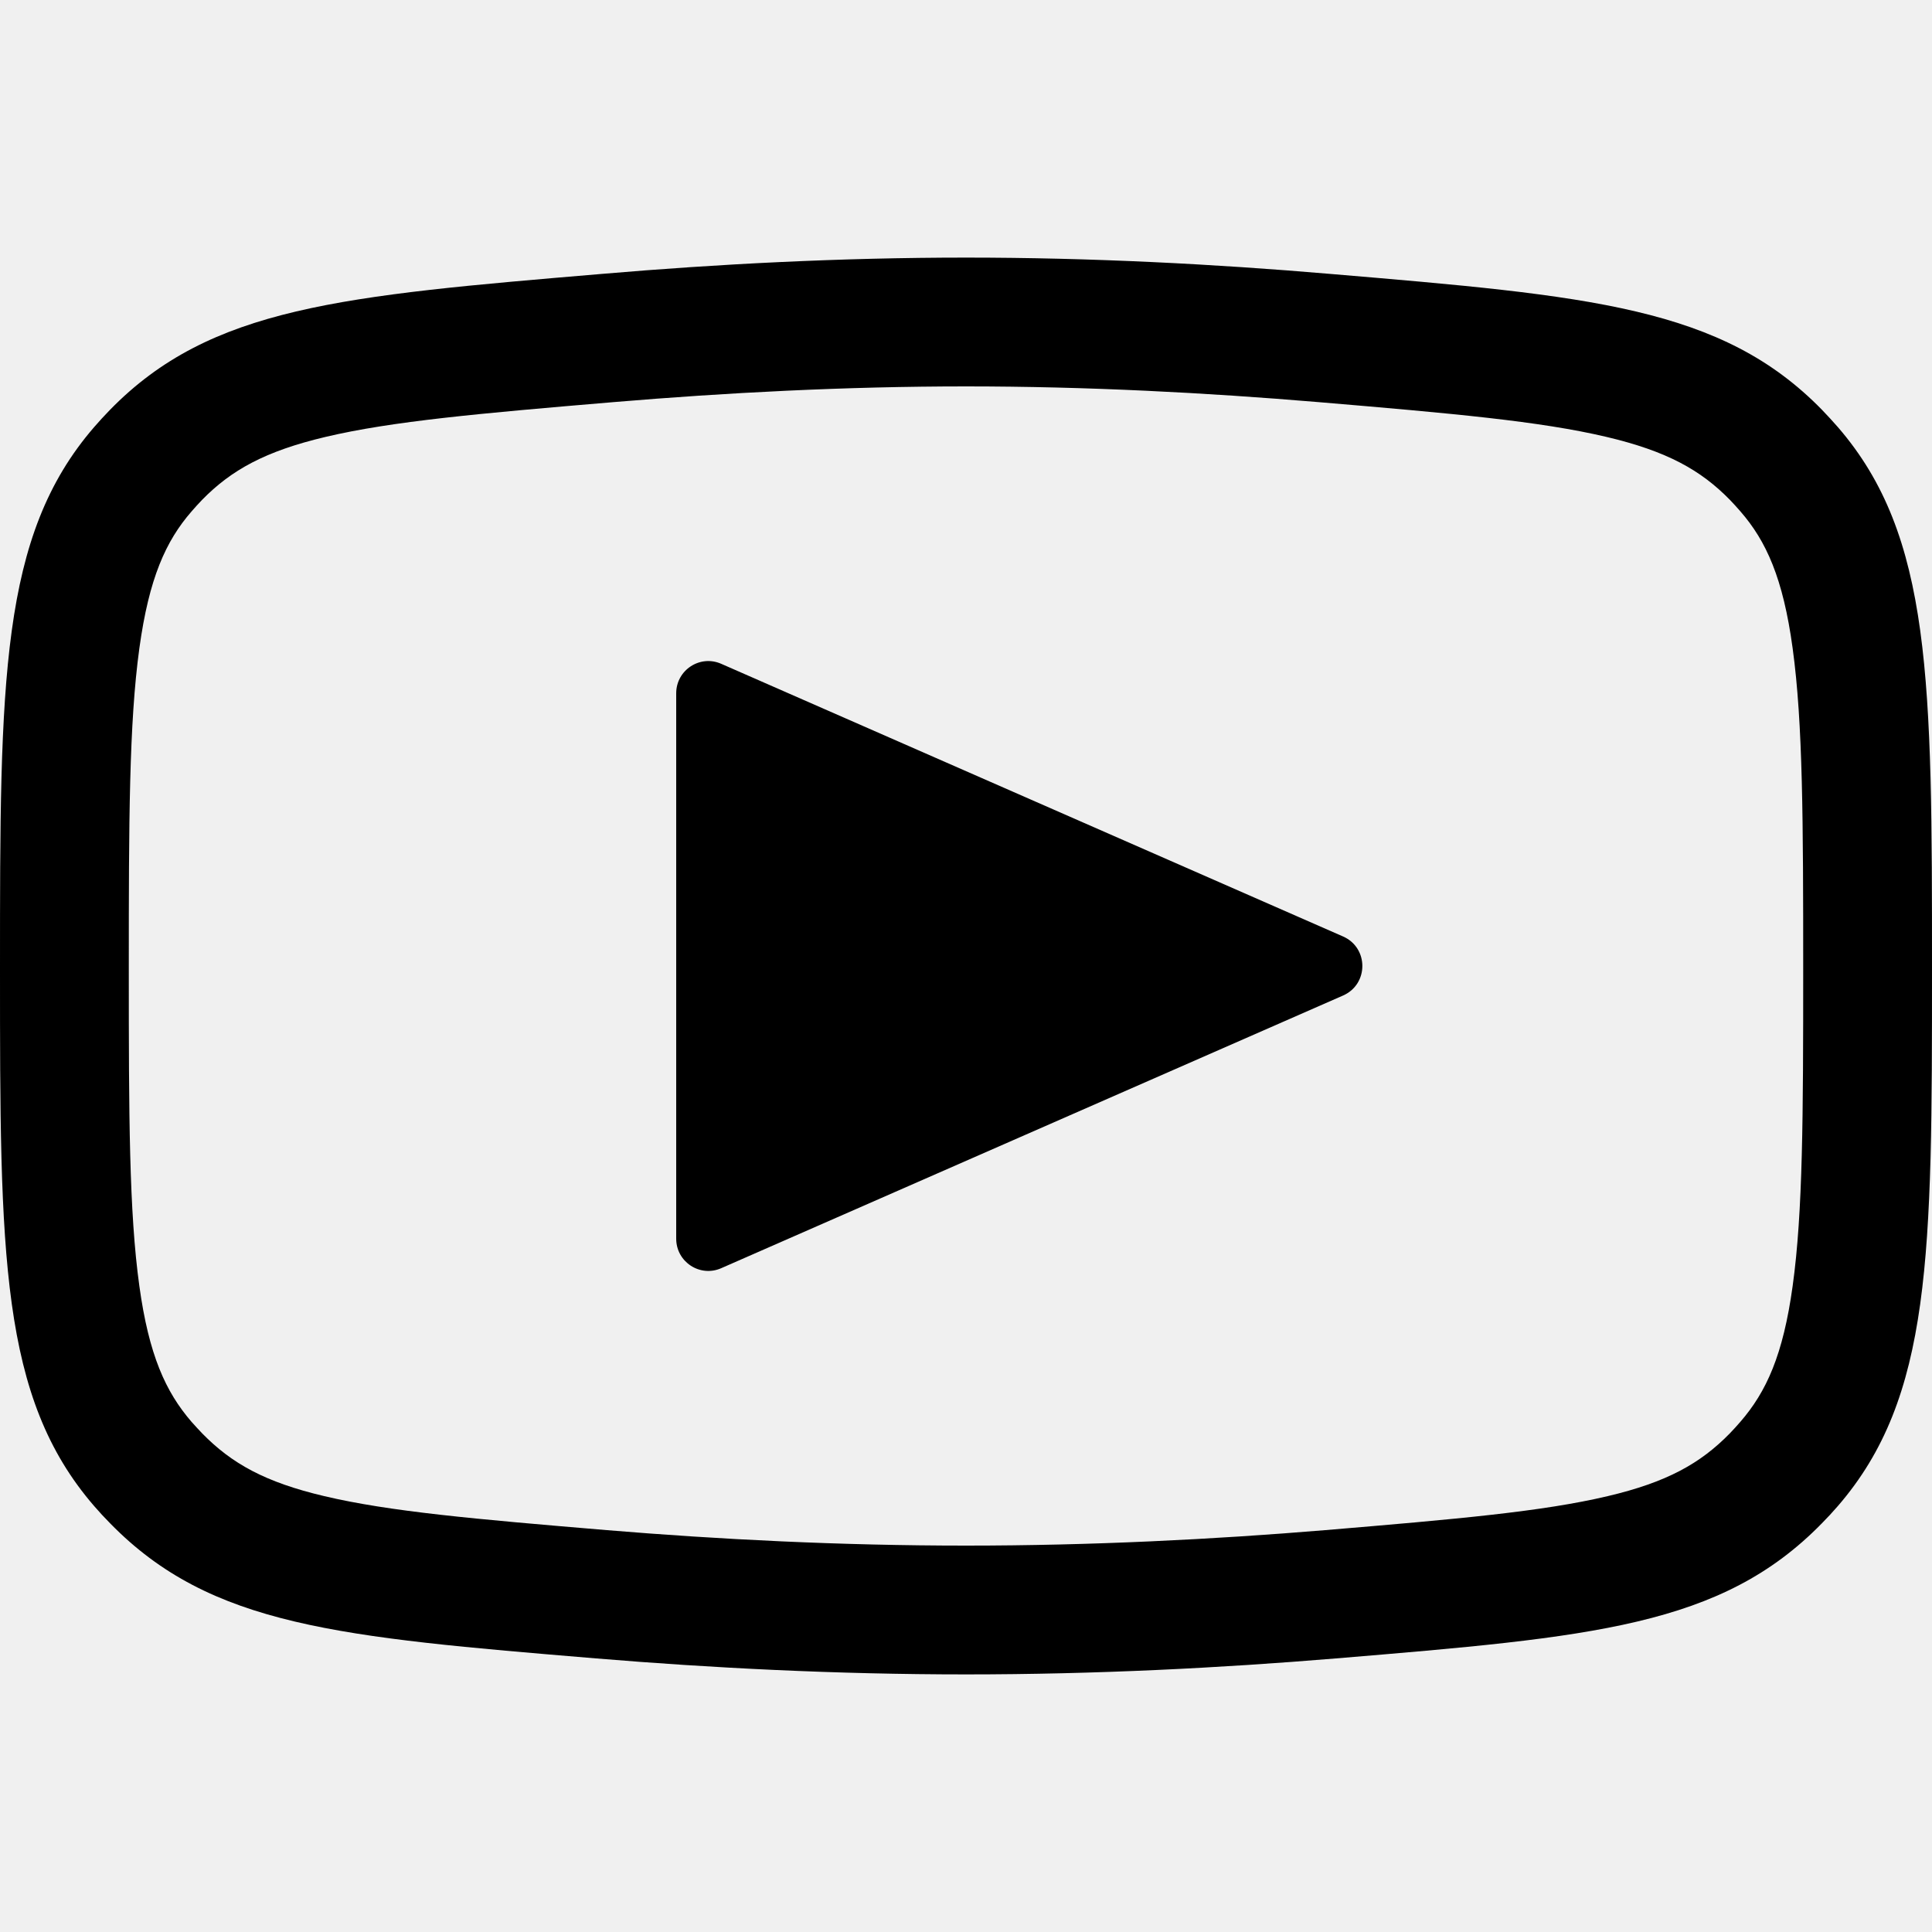
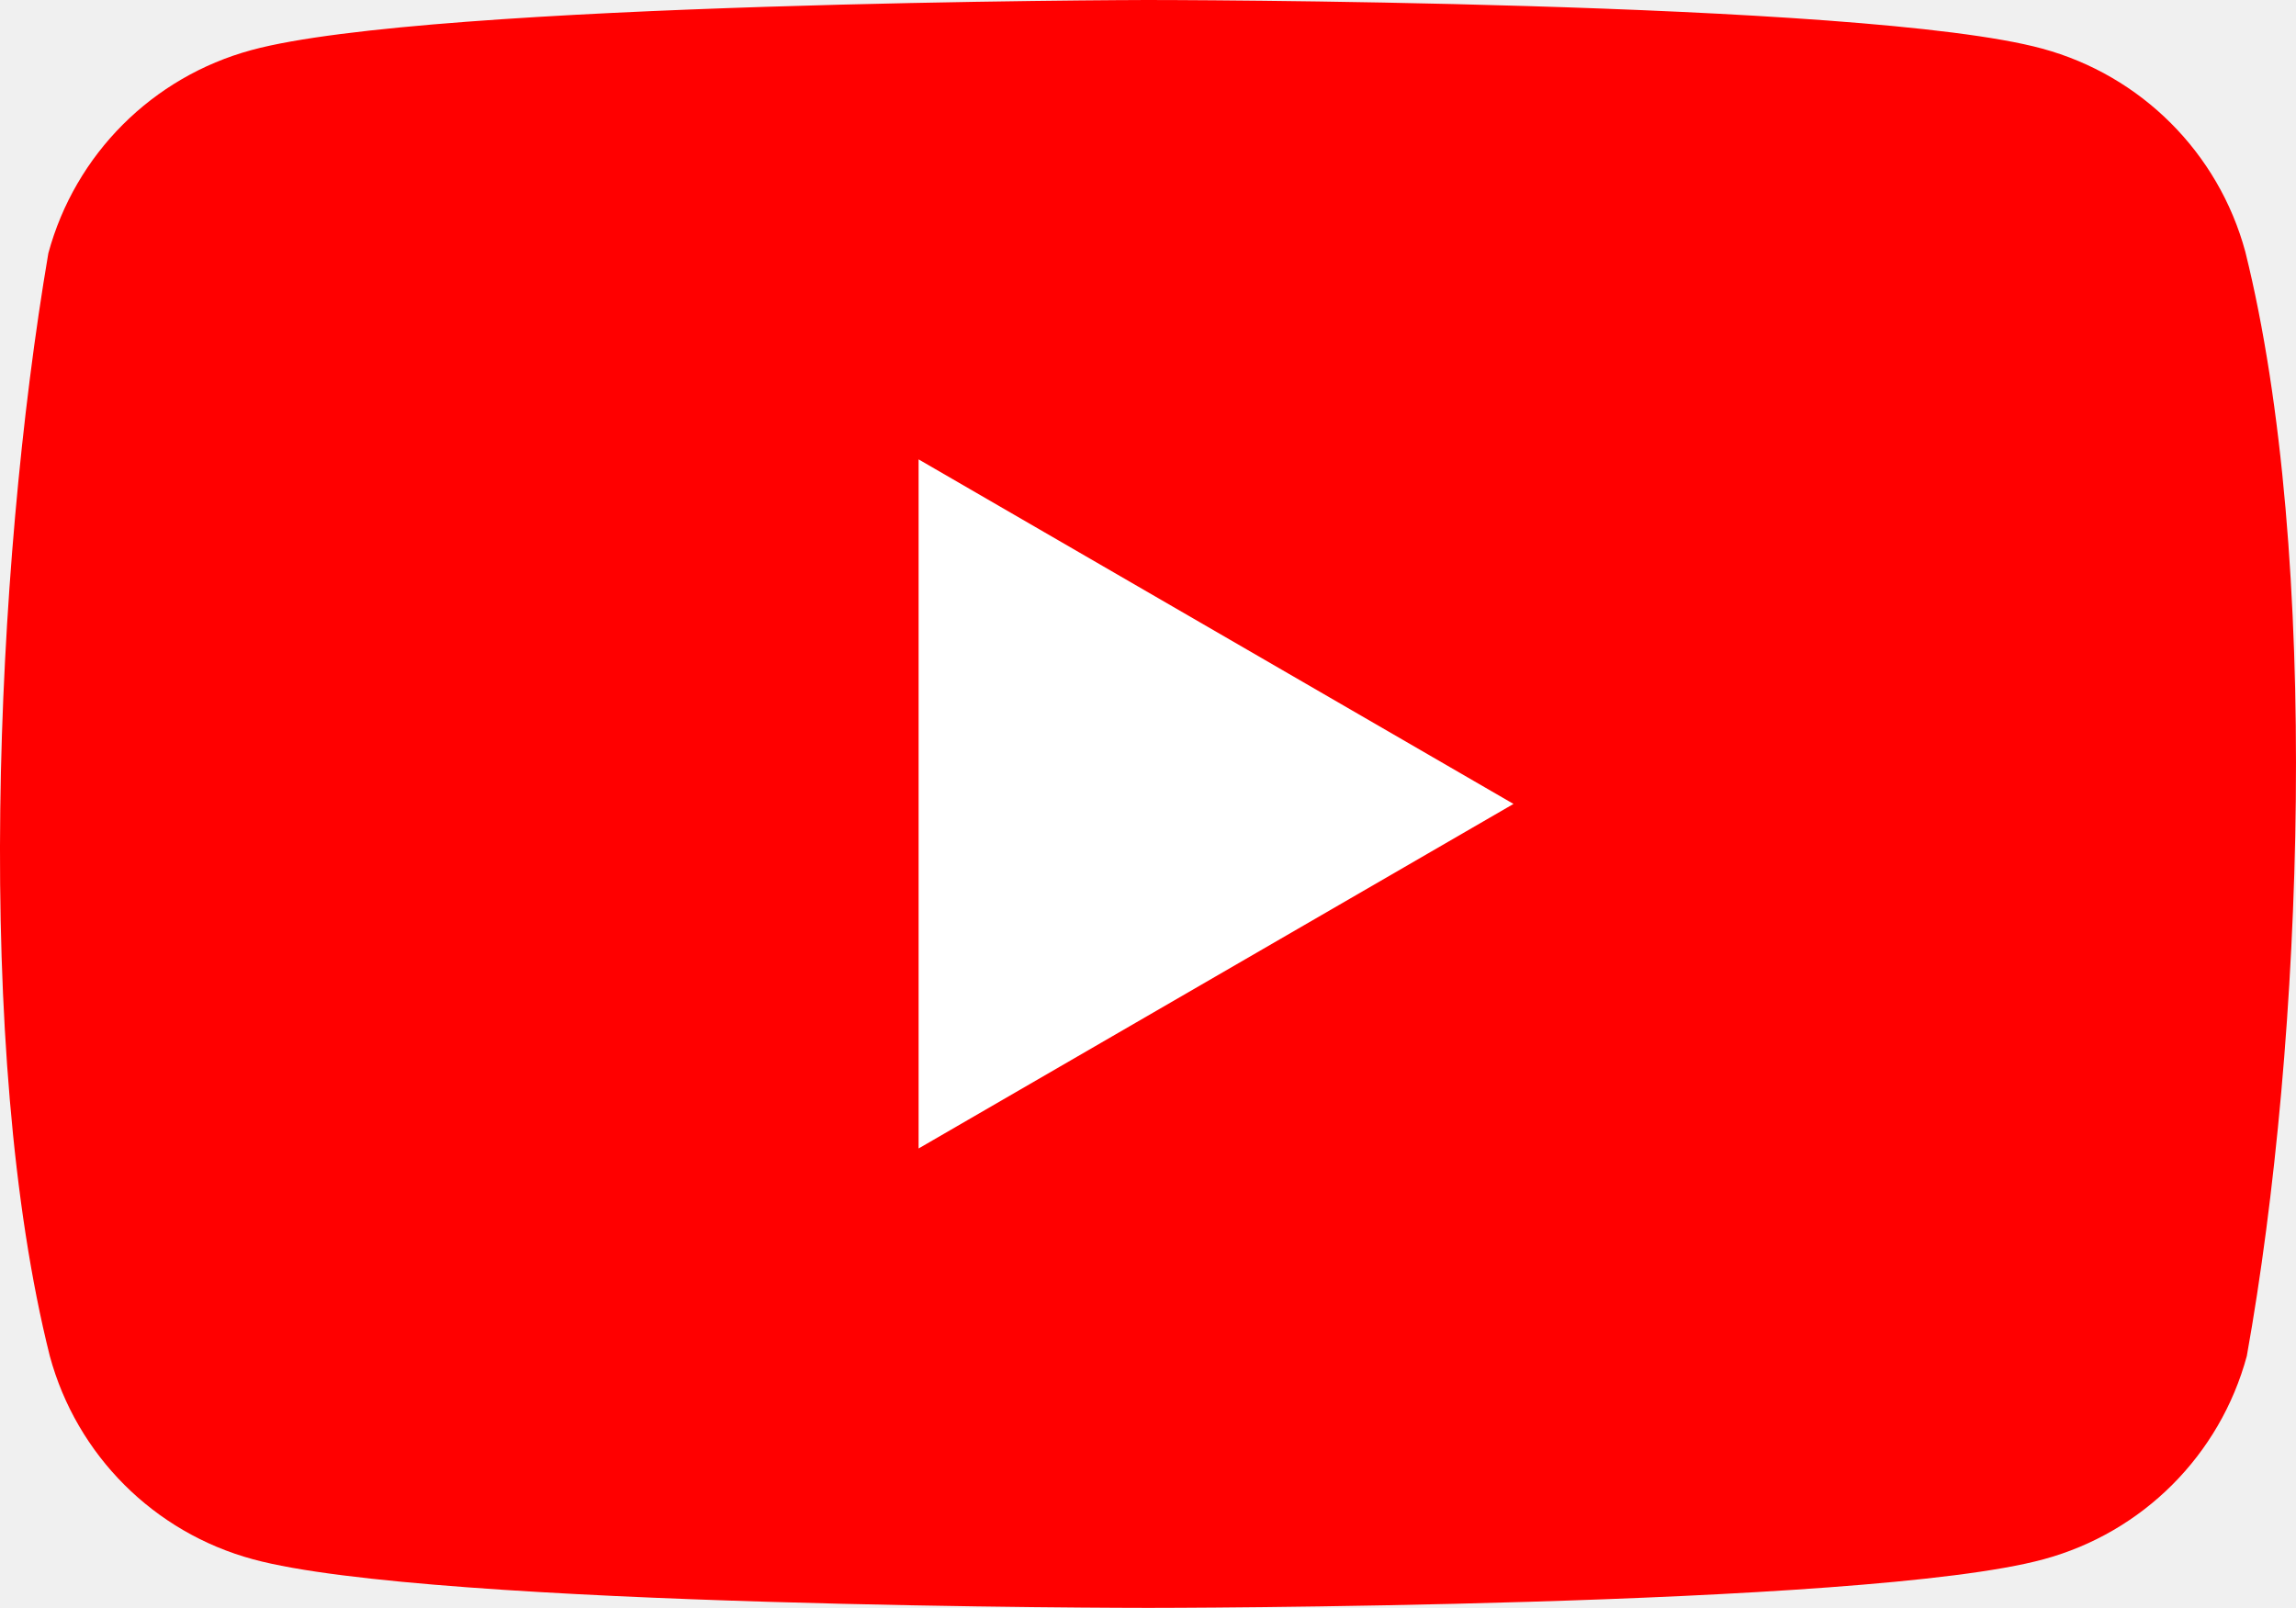
- <svg xmlns="http://www.w3.org/2000/svg" width="15" height="15" viewBox="0 0 15 15" fill="none">
-   <path d="M4.764 3.122C5.632 3.049 6.561 3 7.5 3C8.439 3 9.368 3.049 10.236 3.122C11.28 3.21 11.955 3.27 12.472 3.392C12.943 3.503 13.205 3.65 13.431 3.881C13.455 3.906 13.49 3.944 13.513 3.971C13.713 4.201 13.844 4.489 13.918 5.033C13.998 5.616 14 6.376 14 7.525C14 8.66 13.998 9.41 13.918 9.985C13.844 10.521 13.714 10.806 13.512 11.039C13.49 11.065 13.454 11.104 13.43 11.129C13.201 11.363 12.941 11.508 12.482 11.616C11.975 11.736 11.314 11.794 10.288 11.88C9.419 11.952 8.476 12 7.5 12C6.524 12 5.581 11.952 4.712 11.88C3.686 11.794 3.025 11.736 2.518 11.616C2.059 11.508 1.799 11.363 1.57 11.129C1.546 11.104 1.51 11.065 1.487 11.039C1.286 10.806 1.156 10.521 1.082 9.985C1.002 9.41 1 8.66 1 7.525C1 6.376 1.002 5.616 1.082 5.033C1.157 4.489 1.287 4.201 1.487 3.971C1.51 3.944 1.545 3.906 1.569 3.881C1.795 3.65 2.058 3.503 2.528 3.392C3.045 3.27 3.72 3.21 4.764 3.122ZM0 7.525C0 5.283 0 4.162 0.73 3.317C0.766 3.275 0.815 3.222 0.854 3.182C1.634 2.383 2.65 2.297 4.68 2.126C5.569 2.05 6.527 2 7.5 2C8.473 2 9.431 2.05 10.32 2.126C12.35 2.297 13.366 2.383 14.146 3.182C14.185 3.222 14.233 3.275 14.27 3.317C15 4.162 15 5.283 15 7.525C15 9.74 15 10.848 14.269 11.693C14.233 11.735 14.183 11.789 14.144 11.828C13.363 12.627 12.366 12.71 10.371 12.876C9.48 12.95 8.508 13 7.5 13C6.492 13 5.52 12.95 4.629 12.876C2.634 12.71 1.637 12.627 0.856 11.828C0.817 11.789 0.767 11.735 0.731 11.693C0 10.848 0 9.74 0 7.525ZM5.25 5.383C5.25 5.202 5.435 5.081 5.6 5.154L10.428 7.271C10.627 7.359 10.627 7.641 10.428 7.729L5.6 9.846C5.435 9.919 5.25 9.798 5.25 9.617V5.383Z" fill="currentColor" fill-rule="evenodd" clip-rule="evenodd" />
+ <svg xmlns="http://www.w3.org/2000/svg" viewBox="0 0 255.996 179.284">
+   <path fill="red" d="M250.346 28.075A32.18 32.18 0 0 0 227.69 5.418C207.824 0 127.87 0 127.87 0S47.912.164 28.046 5.582A32.18 32.18 0 0 0 5.39 28.24c-6.009 35.298-8.34 89.084.165 122.97a32.18 32.18 0 0 0 22.656 22.657c19.866 5.418 99.822 5.418 99.822 5.418s79.955 0 99.82-5.418a32.18 32.18 0 0 0 22.657-22.657c6.338-35.348 8.291-89.1-.164-123.134z" />
+   <path fill="#fff" d="M102.42 51.224v76.836l66.329-38.418z" />
</svg>
